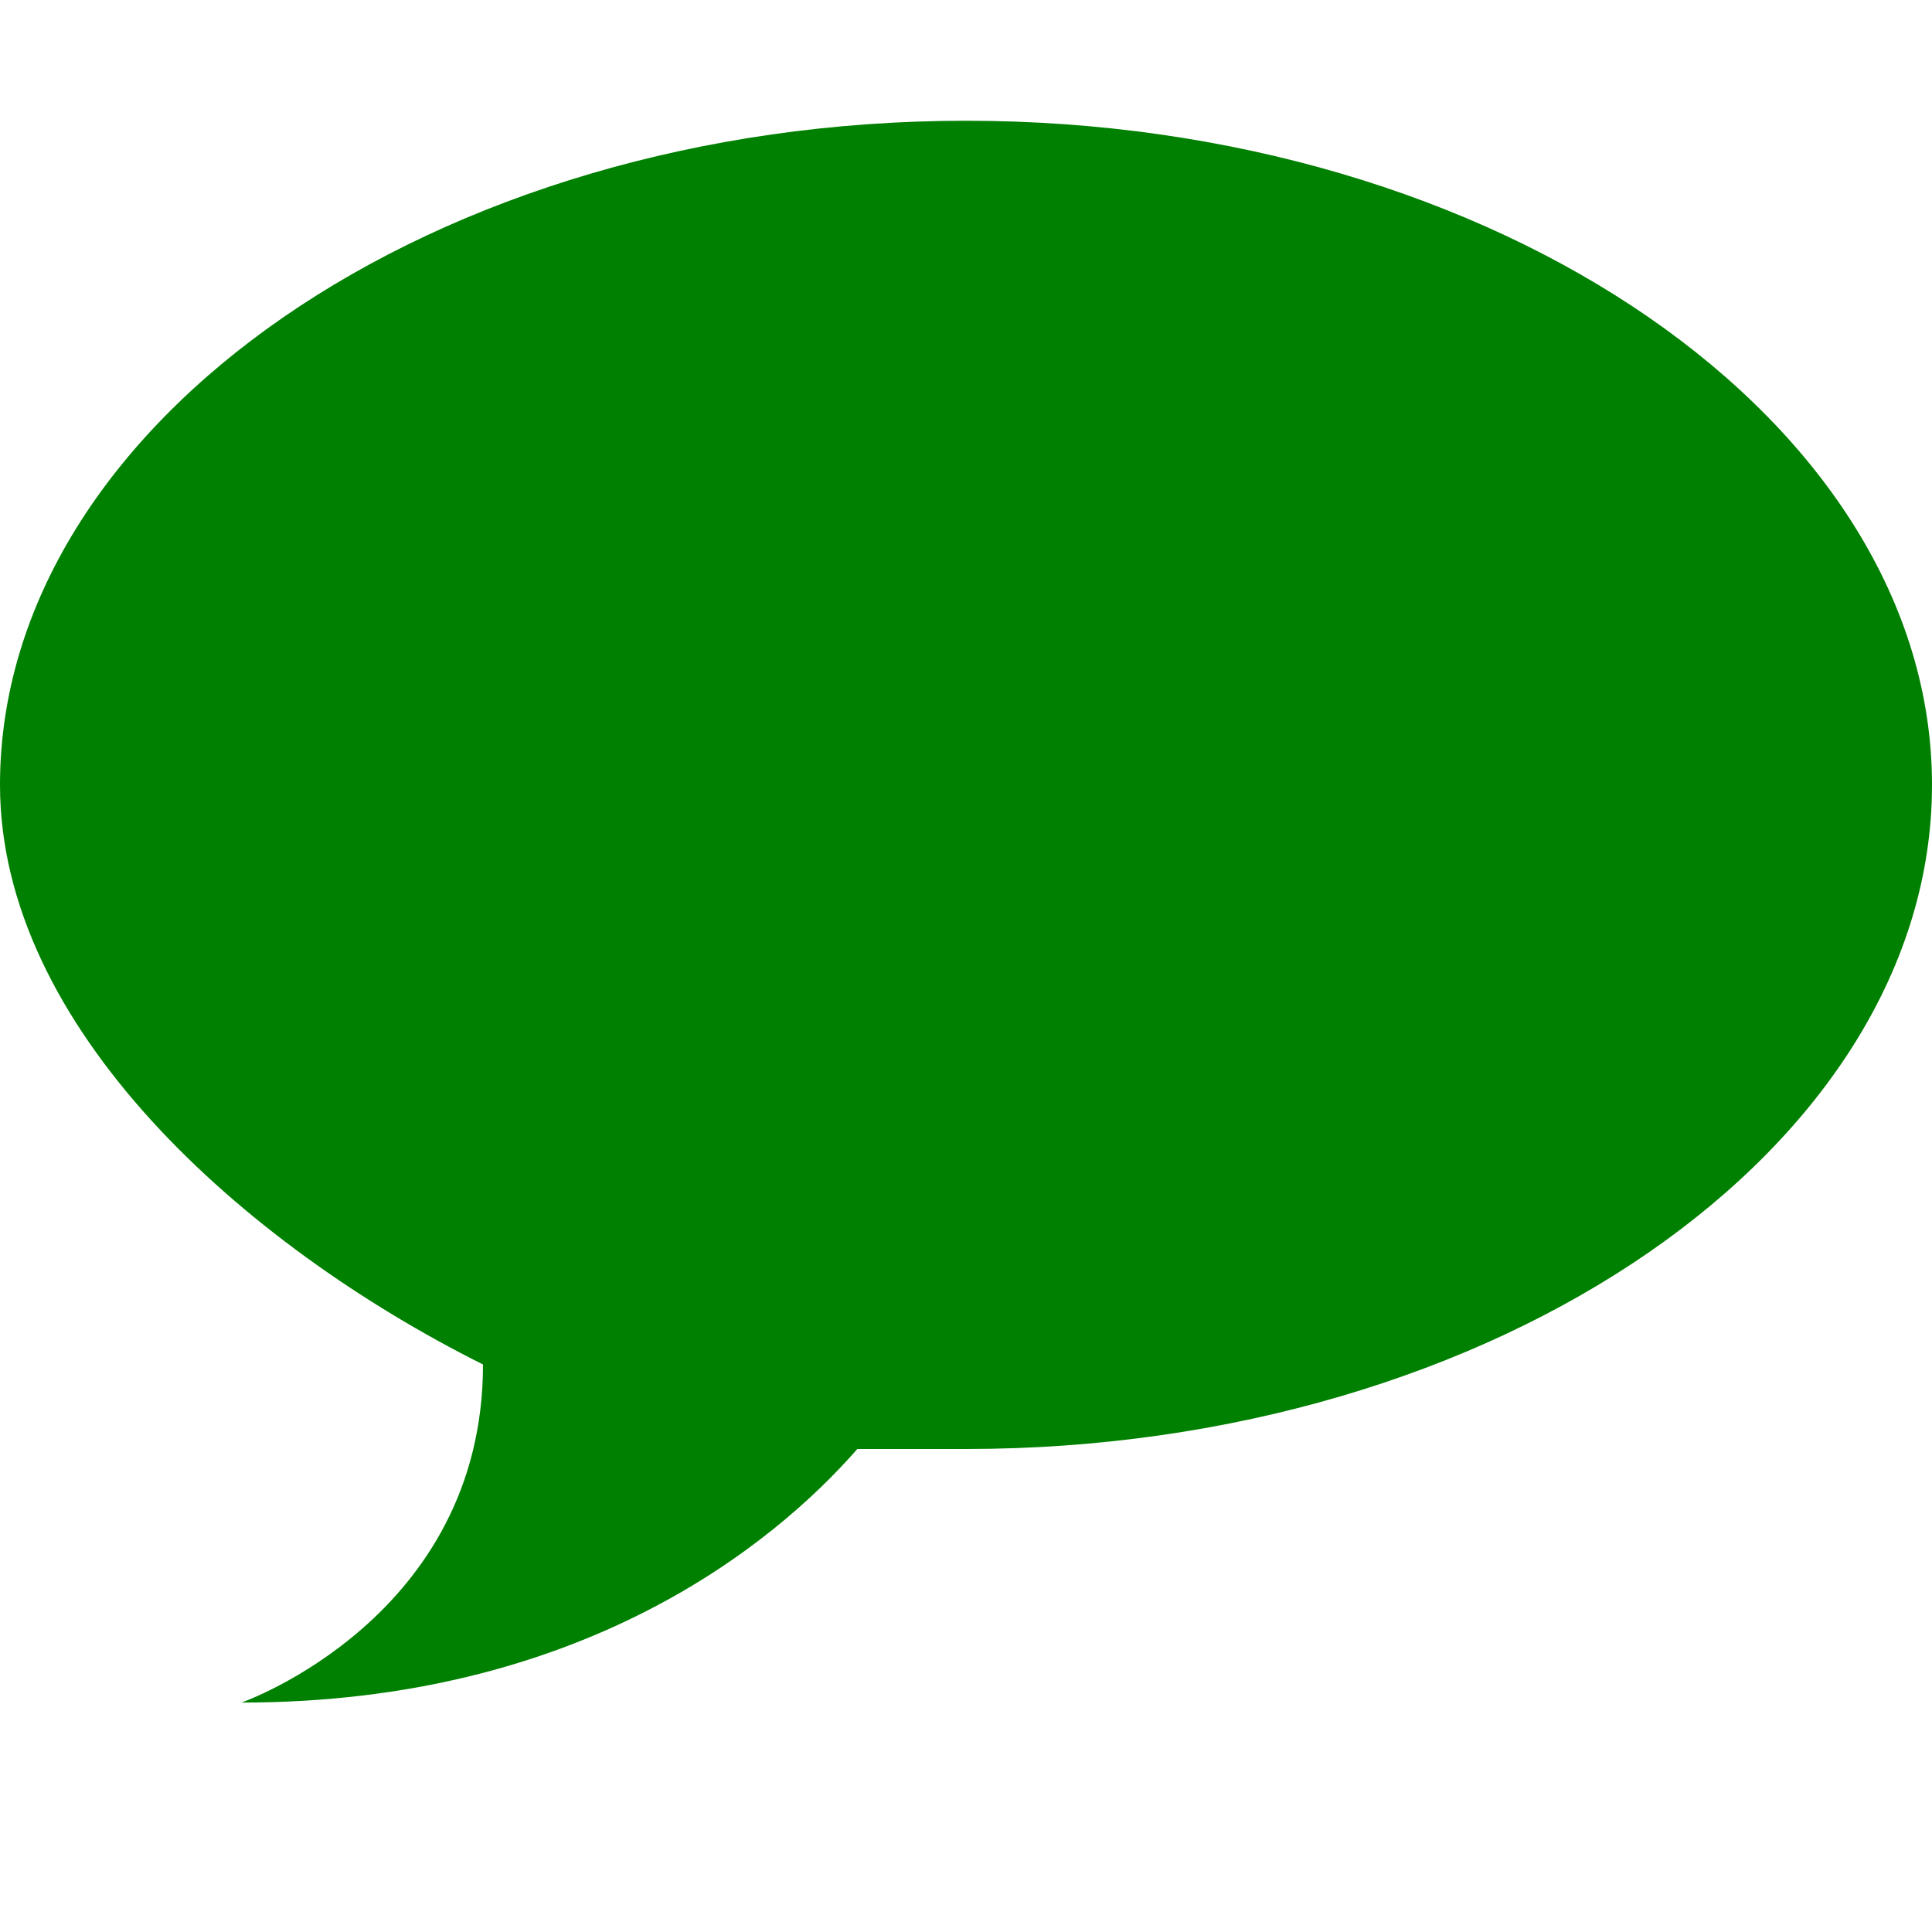
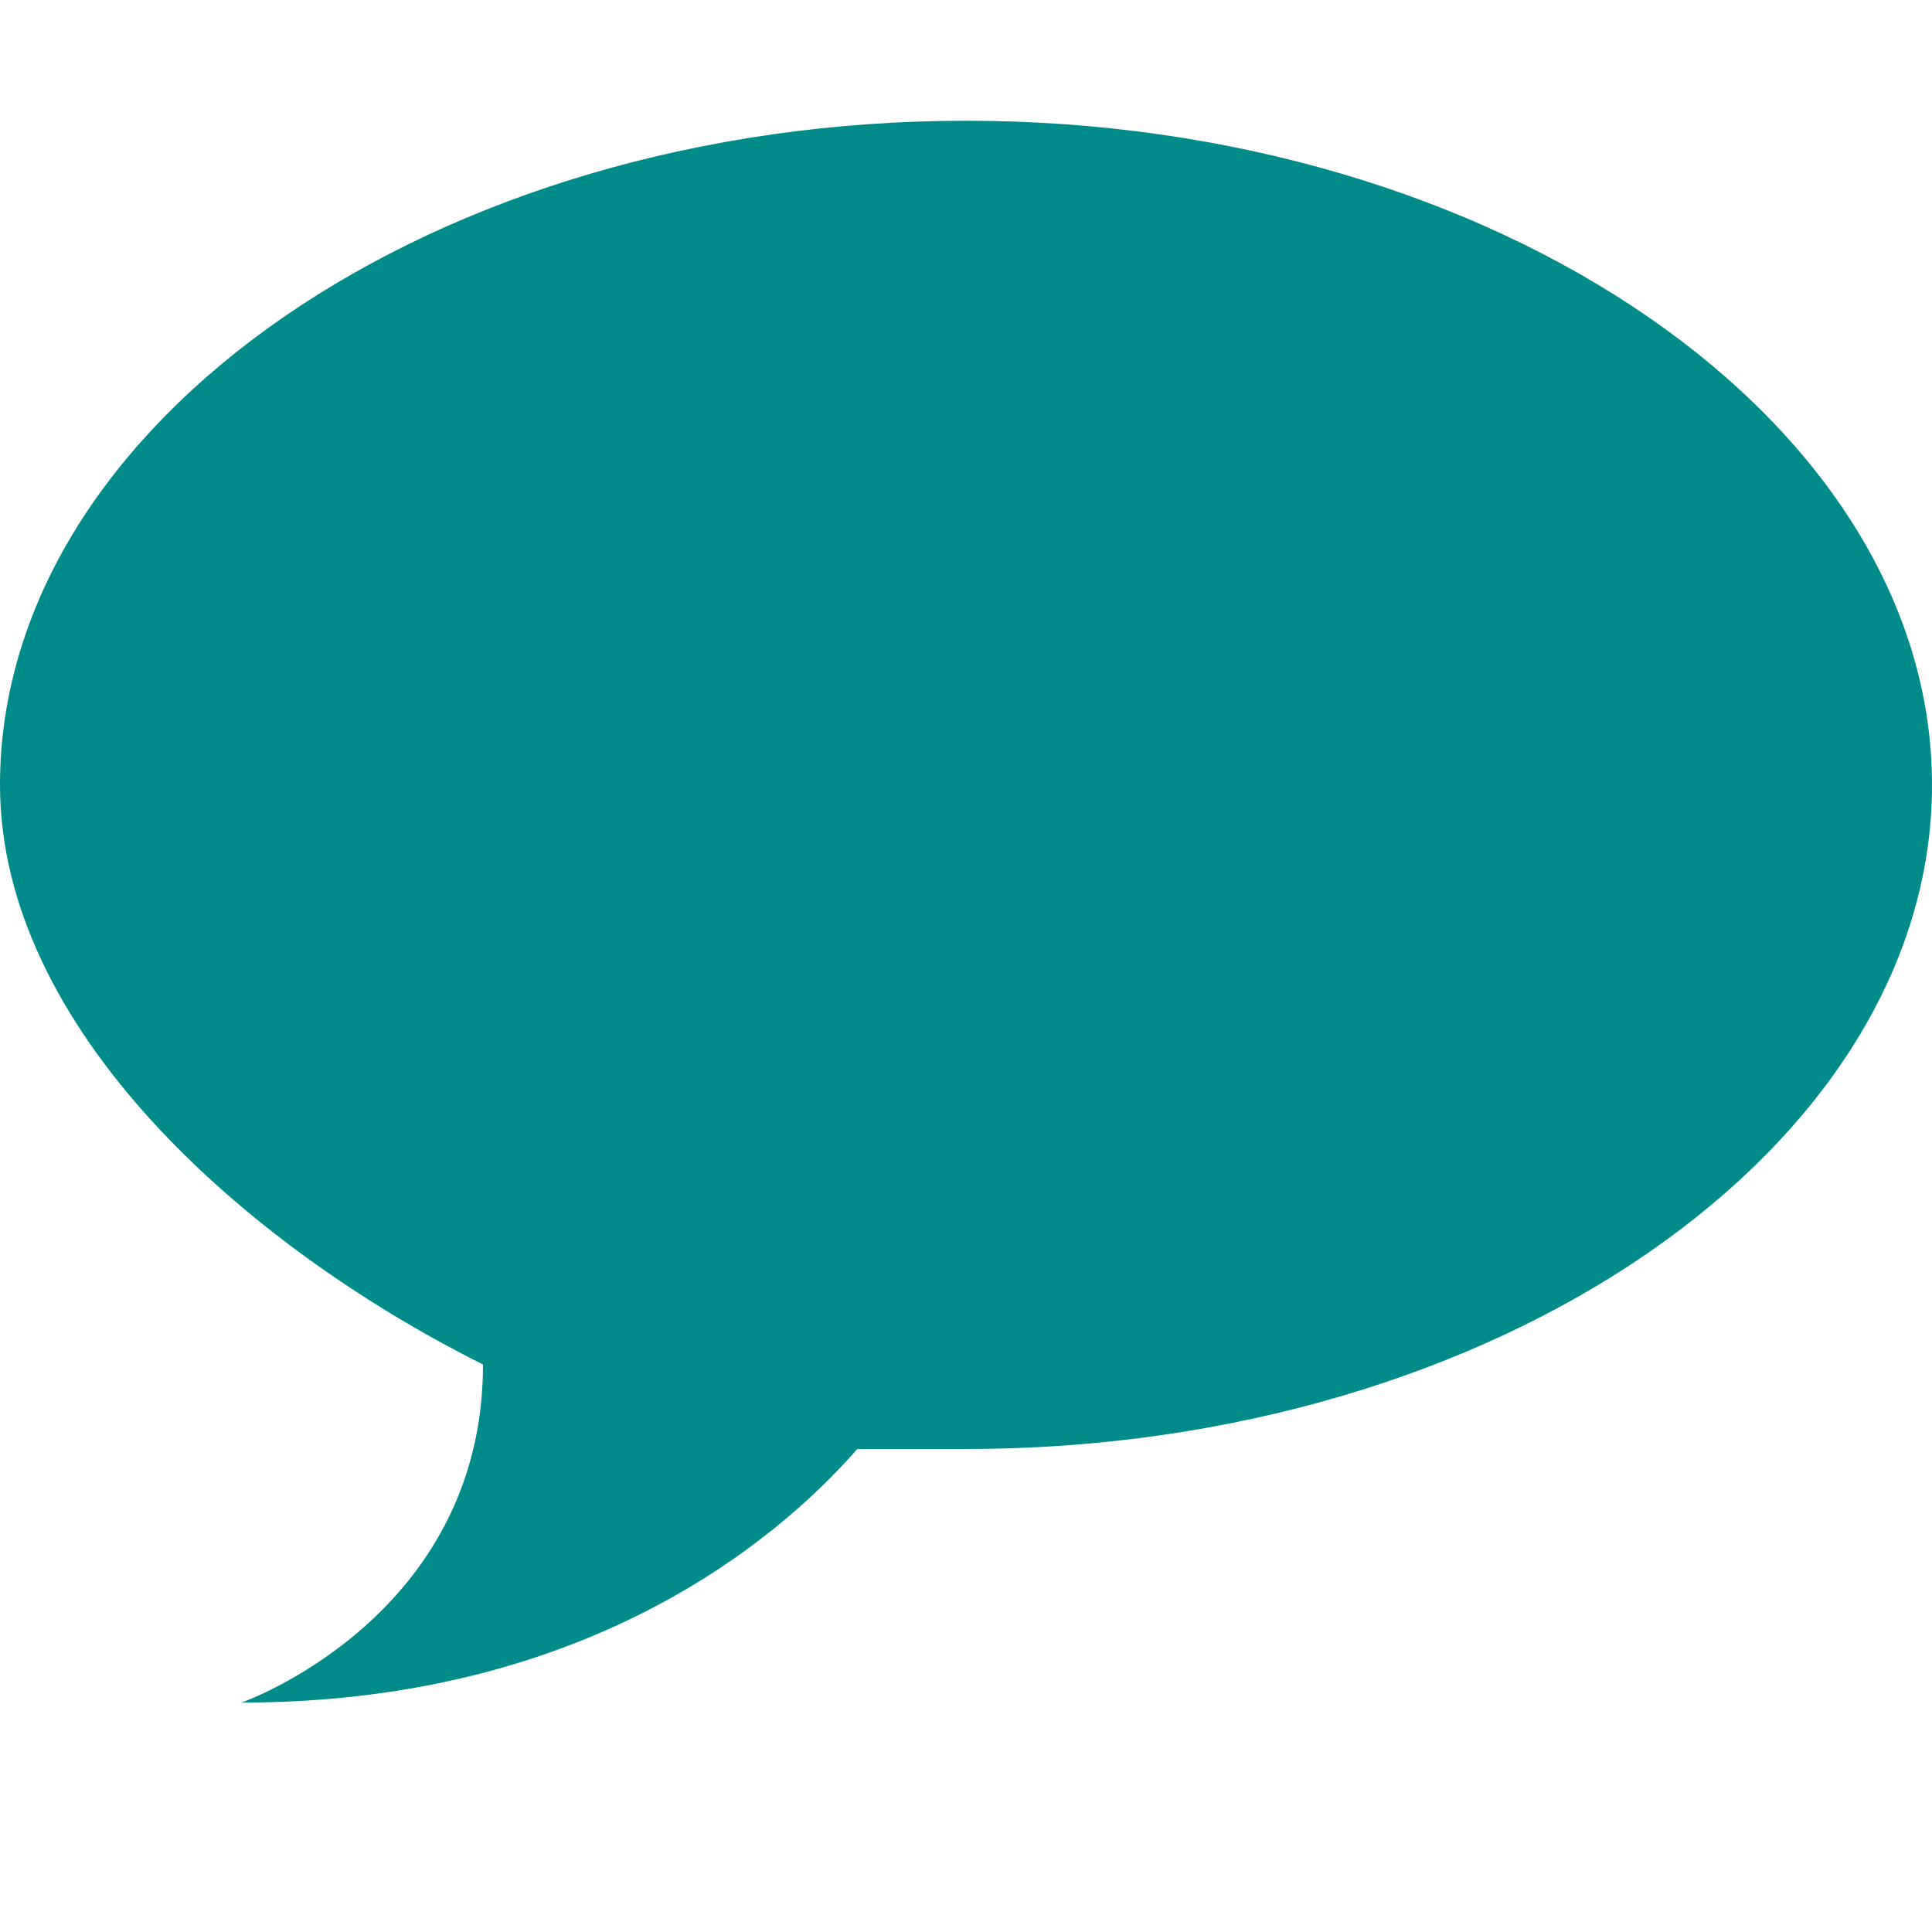
<svg xmlns="http://www.w3.org/2000/svg" version="1.1" width="20" height="20" viewBox="0 0 16 16">
-   <path fill="green" d="M8 1c-4.4 0-8 2.5-8 5.5 0 2 2 3.8 4 4.8 0 0 0 0 0 0 0 2.1-2 2.8-2 2.8 2.8 0 4.4-1.3 5.1-2.1 0.3 0 0.6 0 0.9 0 4.4 0 8-2.5 8-5.5s-3.6-5.5-8-5.5z" />
+   <path fill="darkcyan" d="M8 1c-4.4 0-8 2.5-8 5.5 0 2 2 3.8 4 4.8 0 0 0 0 0 0 0 2.1-2 2.8-2 2.8 2.8 0 4.4-1.3 5.1-2.1 0.3 0 0.6 0 0.9 0 4.4 0 8-2.5 8-5.5s-3.6-5.5-8-5.5z" />
</svg>
